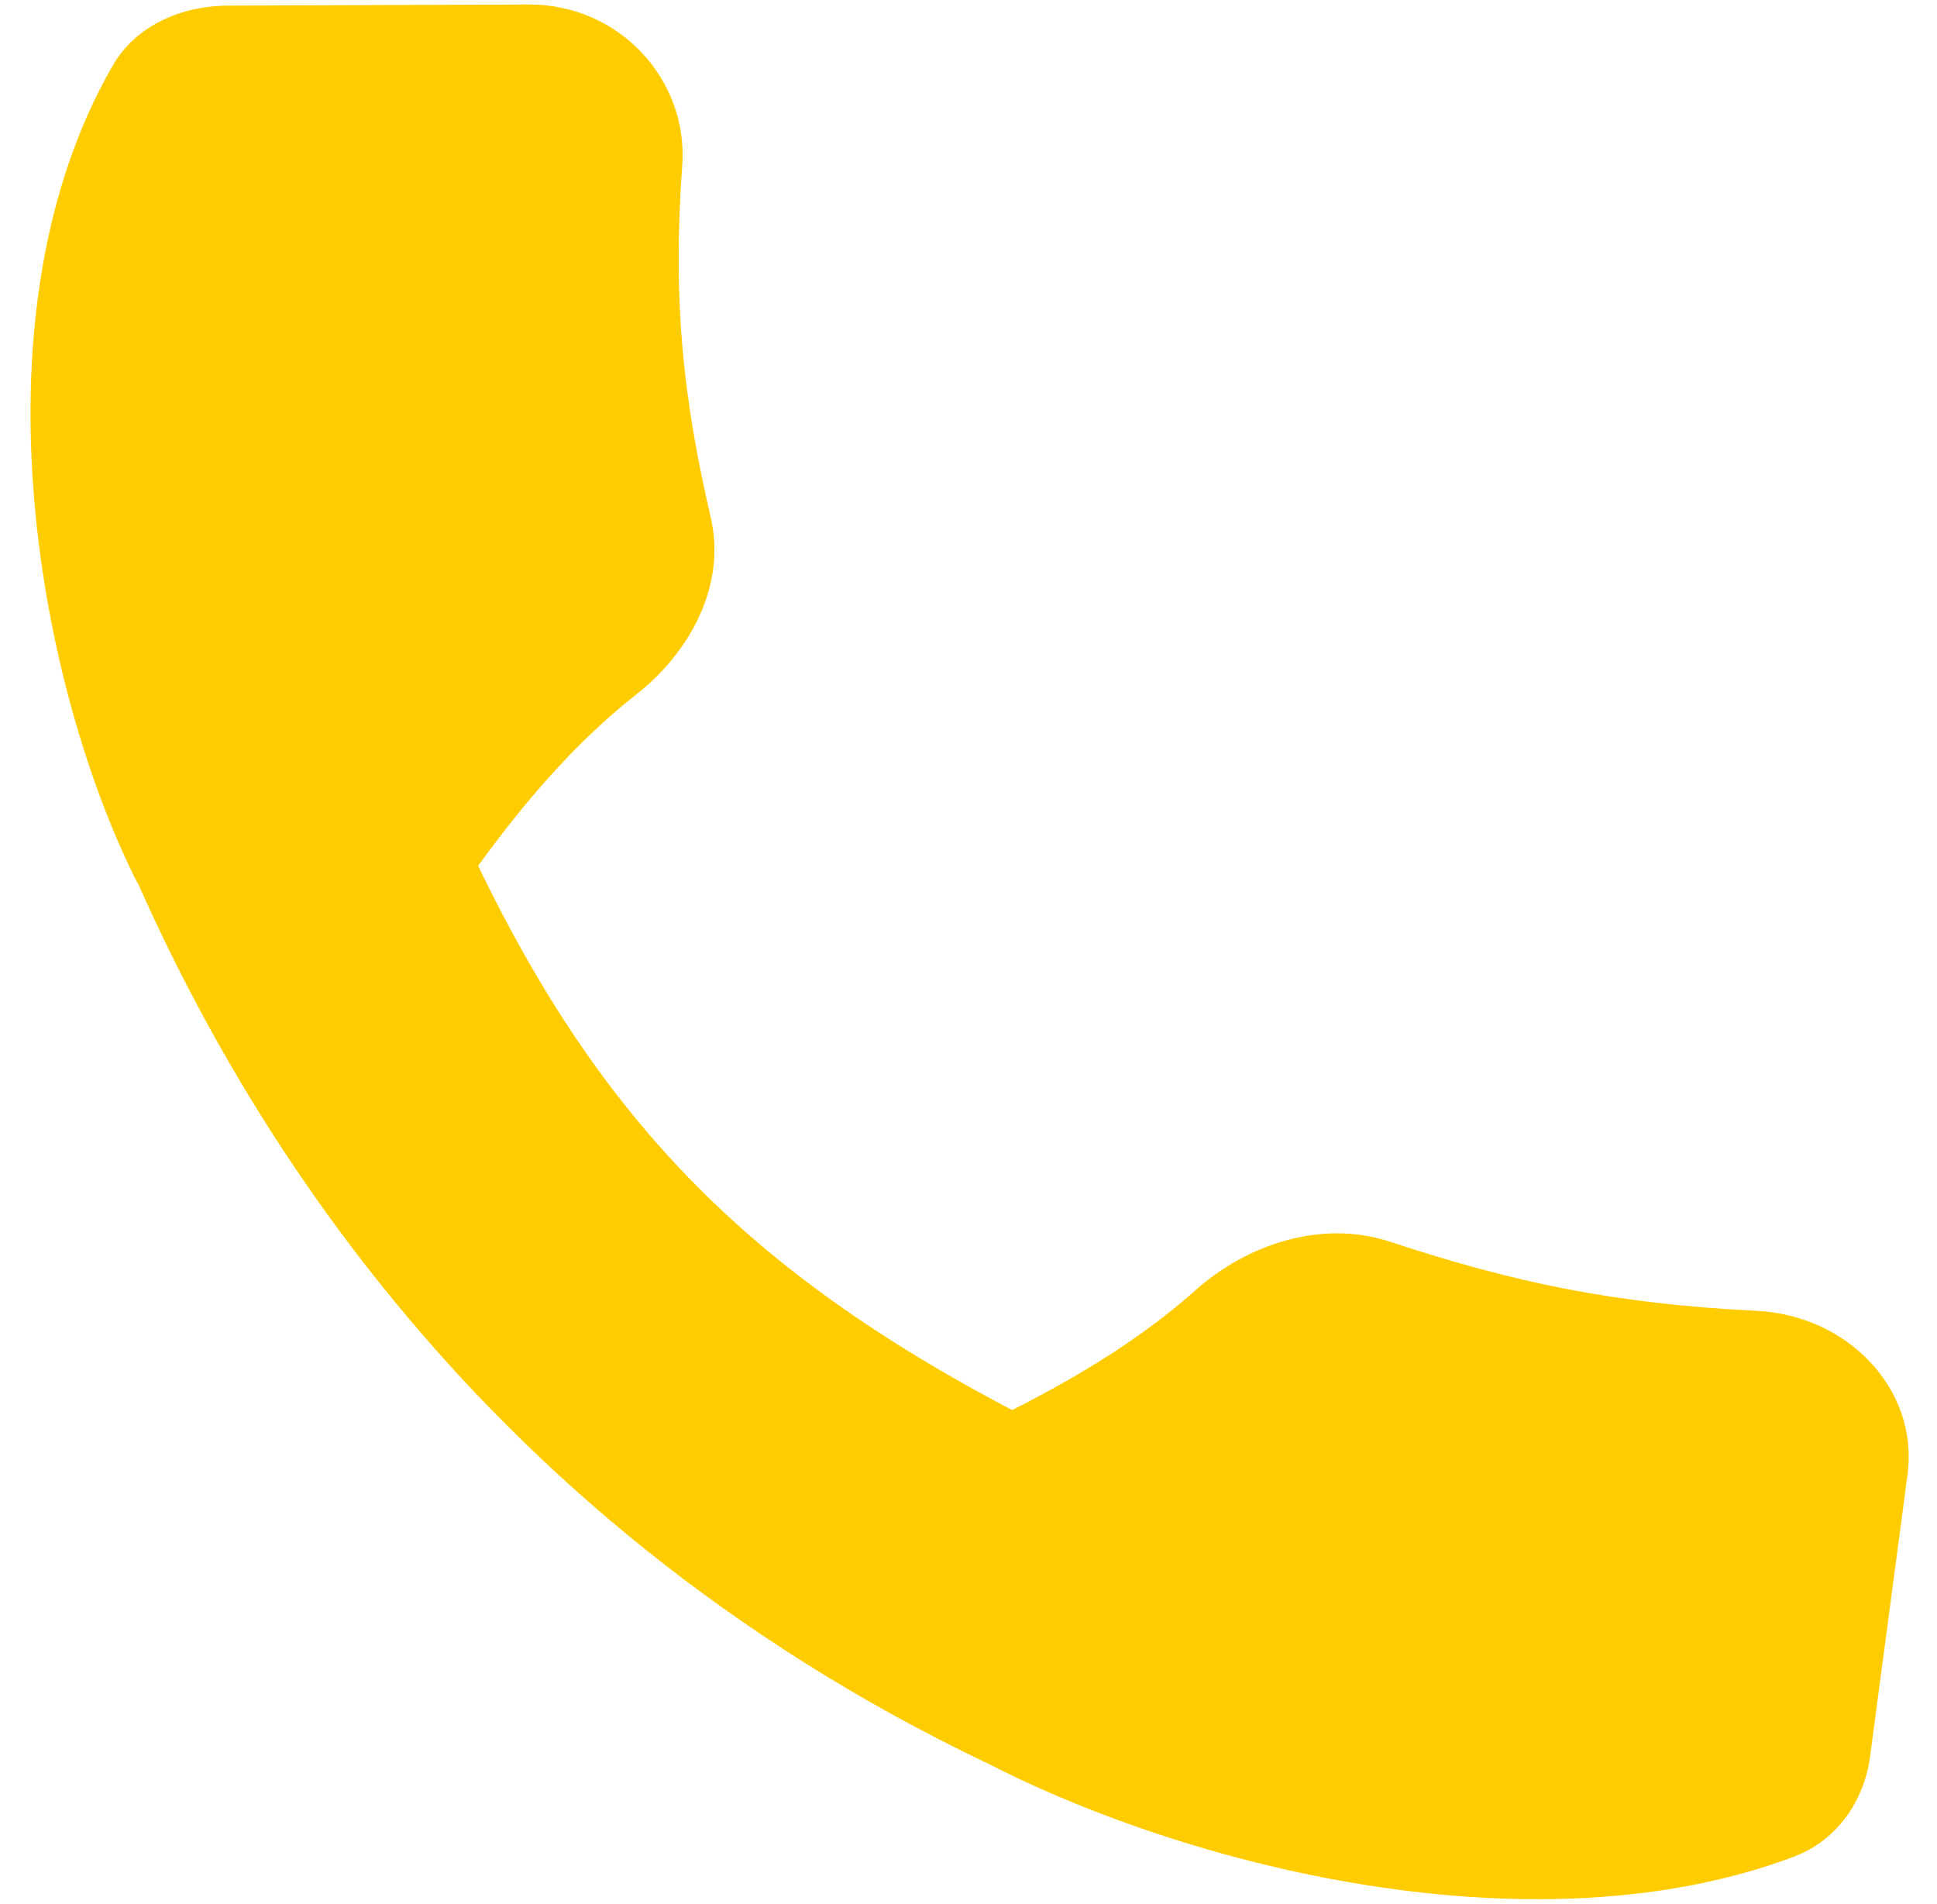
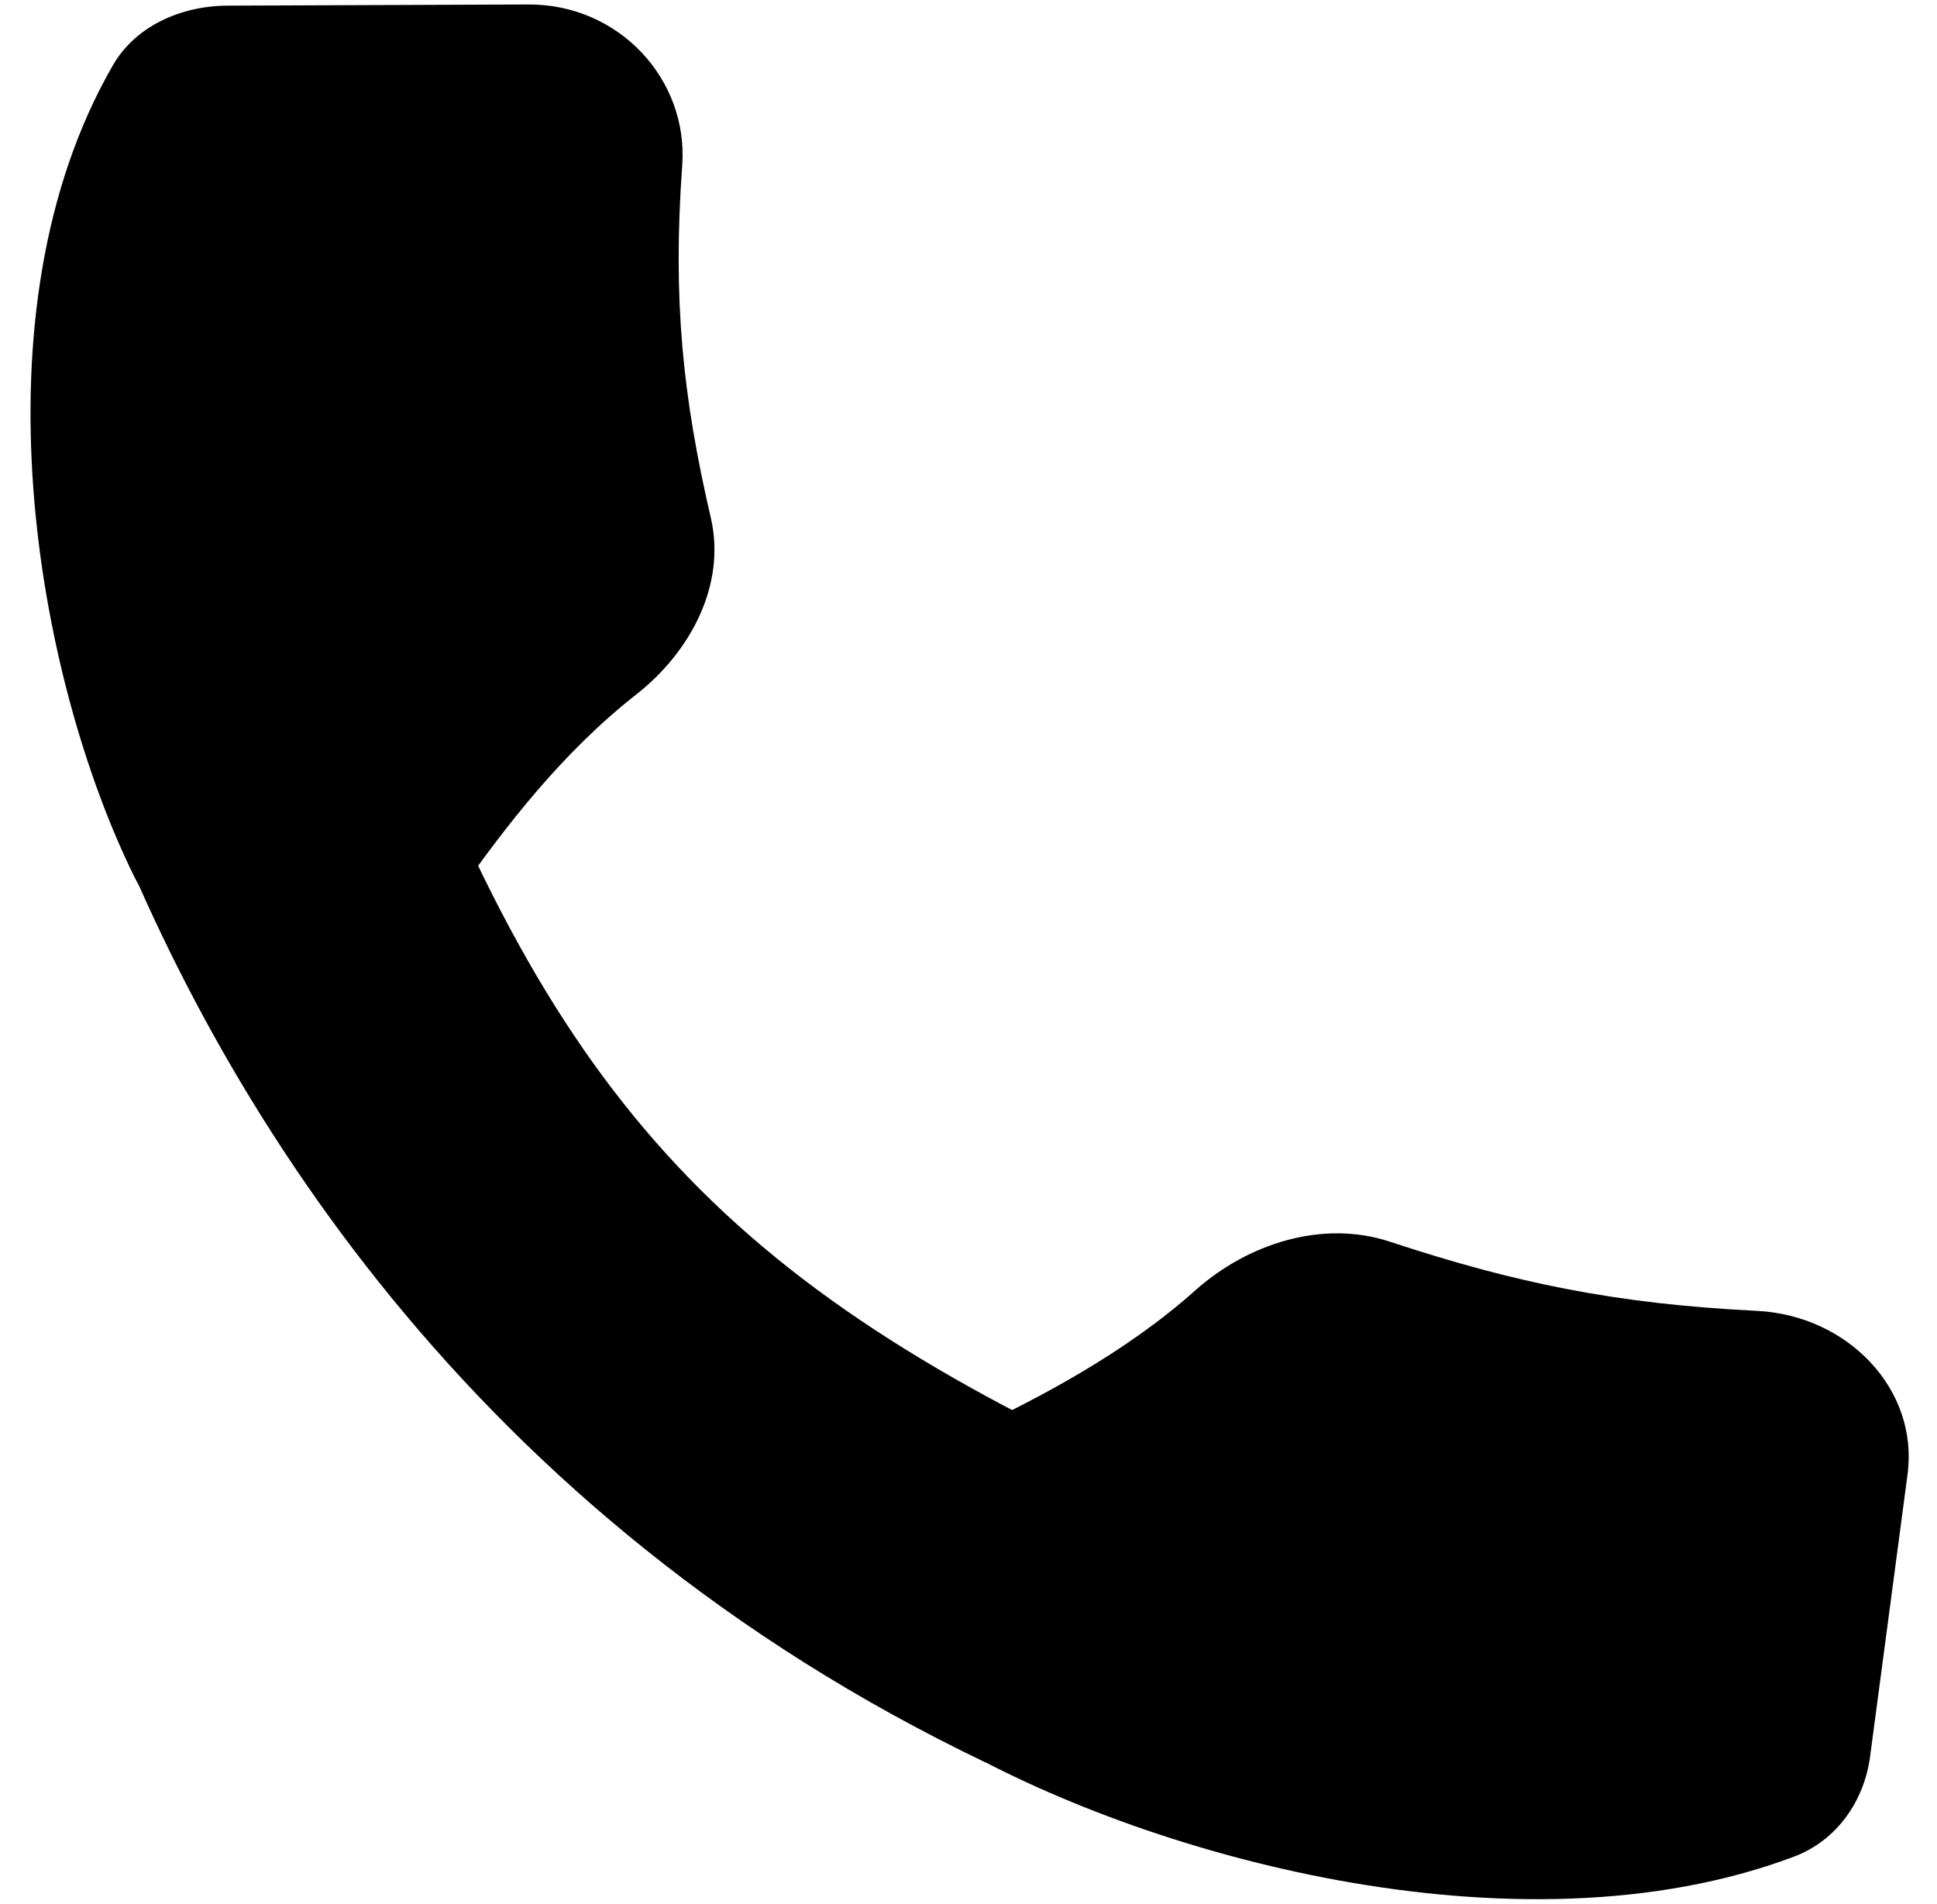
- <svg xmlns="http://www.w3.org/2000/svg" width="58" height="57" viewBox="0 0 58 57" fill="none">
-   <path d="M11.558 19.293C16.645 33.171 21.911 38.709 35.309 44.606L29.503 52.761C14.118 45.395 6.455 32.979 2.846 23.289L11.558 19.293Z" fill="#FFCC00" />
-   <path d="M15.825 0.134C18.545 0.123 20.614 2.387 20.428 4.95C20.137 8.983 20.447 11.893 21.284 15.501C21.743 17.482 20.704 19.494 19.052 20.791C16.825 22.538 15.124 24.764 13.772 26.68C11.898 29.336 5.449 29.145 4.023 26.252C1.091 20.305 -0.895 9.349 3.385 1.947C4.058 0.784 5.411 0.175 6.814 0.169L15.825 0.134Z" fill="#FFCC00" />
-   <path d="M57.118 44.14C57.456 41.591 55.325 39.38 52.609 39.245C48.334 39.034 45.312 38.393 41.621 37.175C39.594 36.505 37.353 37.238 35.792 38.631C33.688 40.509 31.143 41.836 28.966 42.873C25.949 44.31 25.374 50.38 28.244 52.065C34.142 55.528 45.42 58.708 53.716 55.585C55.019 55.095 55.823 53.899 55.997 52.584L57.118 44.14Z" fill="#FFCC00" />
+ <svg xmlns="http://www.w3.org/2000/svg" width="58" height="57" viewBox="0 0 58 57" fill="currentColor">
+   <path d="M11.558 19.293C16.645 33.171 21.911 38.709 35.309 44.606L29.503 52.761C14.118 45.395 6.455 32.979 2.846 23.289L11.558 19.293Z" fill="currentColor" />
+   <path d="M15.825 0.134C18.545 0.123 20.614 2.387 20.428 4.95C20.137 8.983 20.447 11.893 21.284 15.501C21.743 17.482 20.704 19.494 19.052 20.791C16.825 22.538 15.124 24.764 13.772 26.68C11.898 29.336 5.449 29.145 4.023 26.252C1.091 20.305 -0.895 9.349 3.385 1.947C4.058 0.784 5.411 0.175 6.814 0.169L15.825 0.134Z" fill="currentColor" />
+   <path d="M57.118 44.14C57.456 41.591 55.325 39.38 52.609 39.245C48.334 39.034 45.312 38.393 41.621 37.175C39.594 36.505 37.353 37.238 35.792 38.631C33.688 40.509 31.143 41.836 28.966 42.873C25.949 44.31 25.374 50.38 28.244 52.065C34.142 55.528 45.42 58.708 53.716 55.585C55.019 55.095 55.823 53.899 55.997 52.584L57.118 44.14Z" fill="currentColor" />
</svg>
